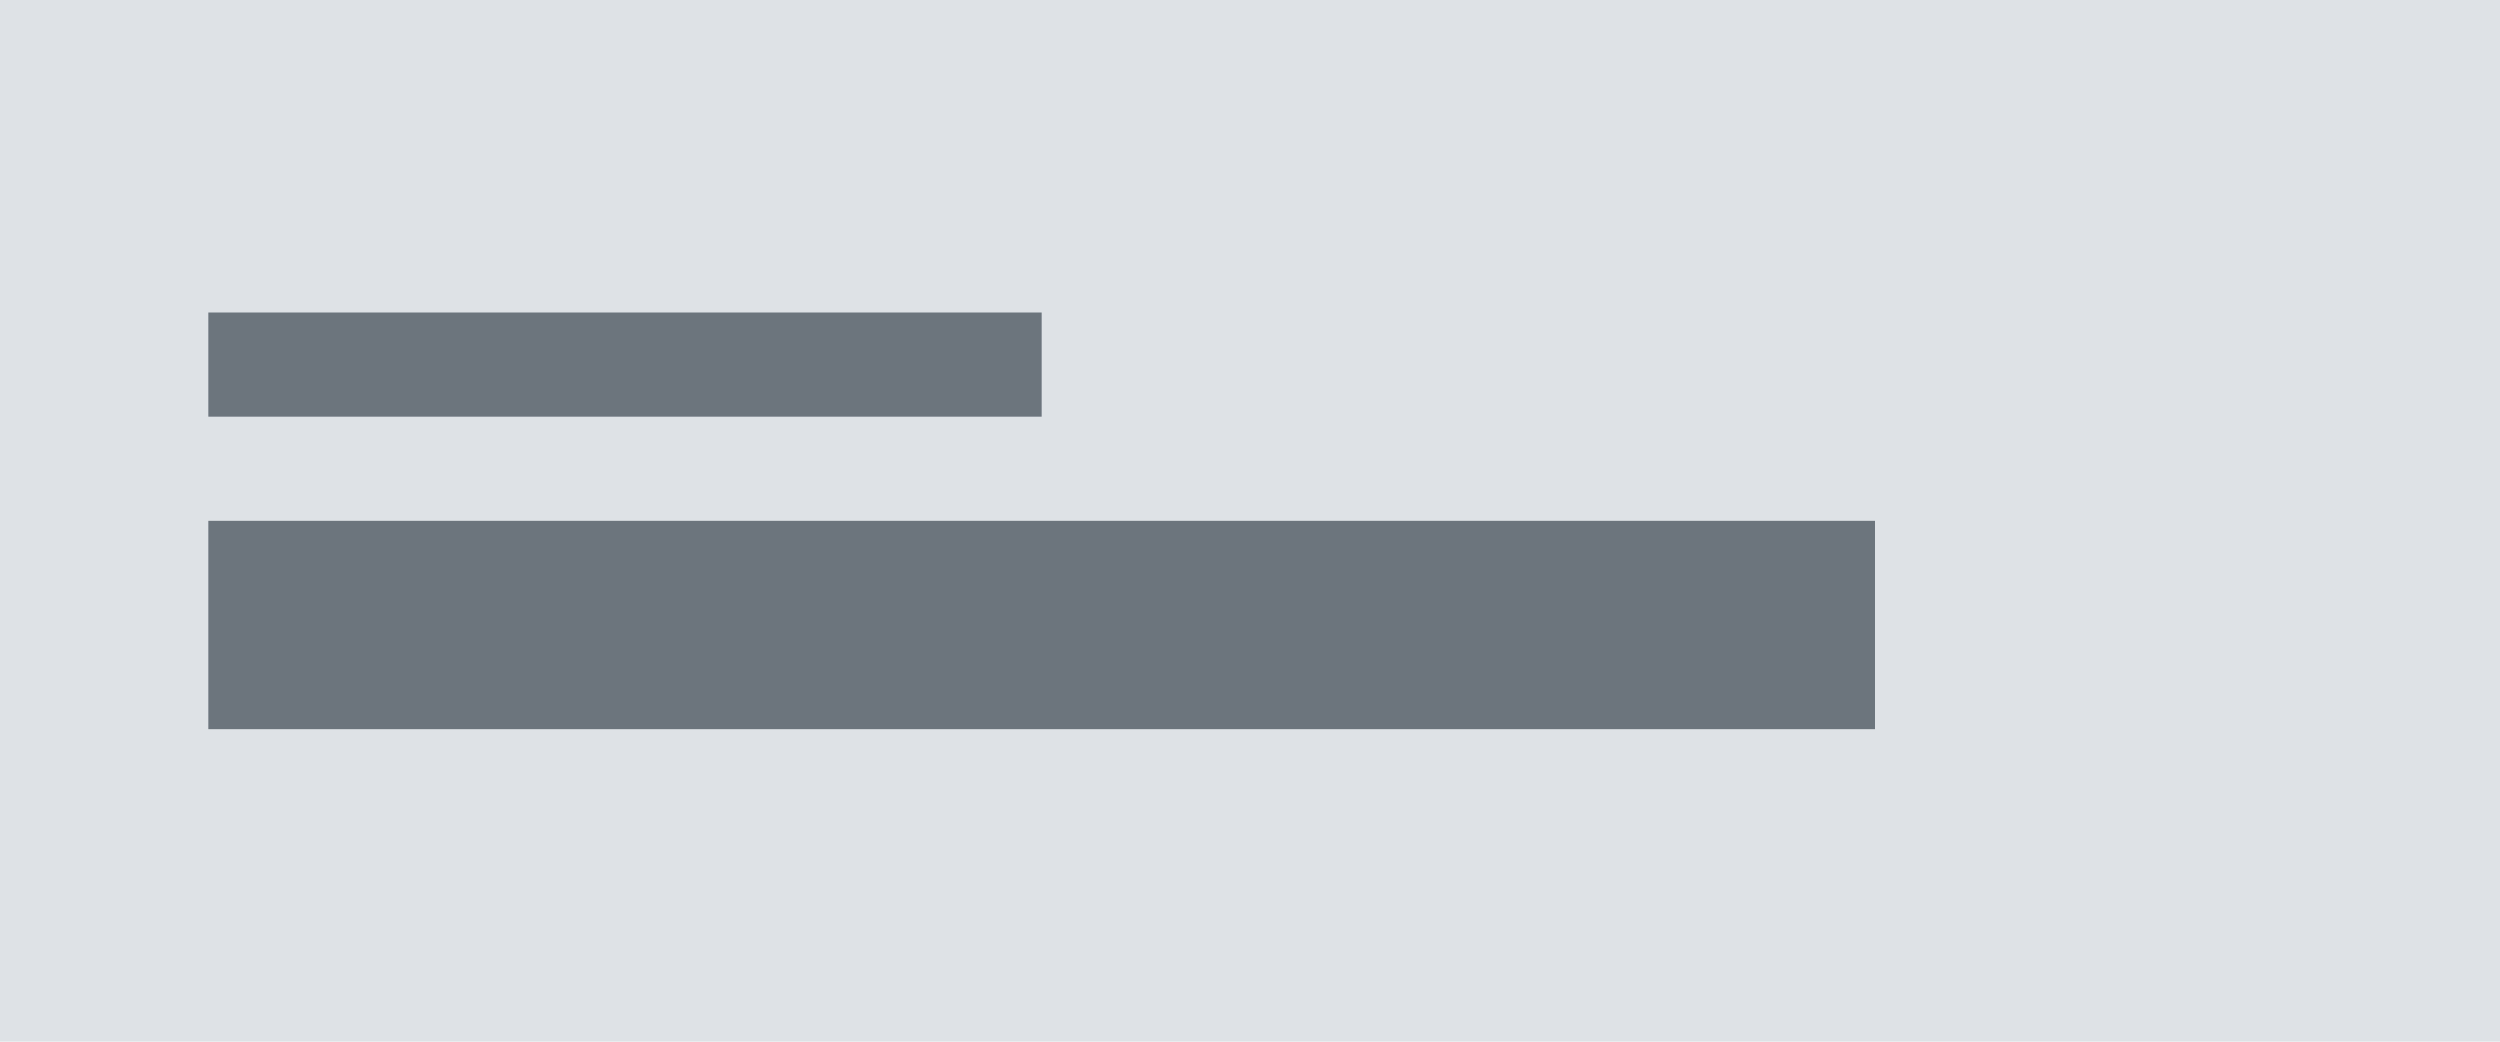
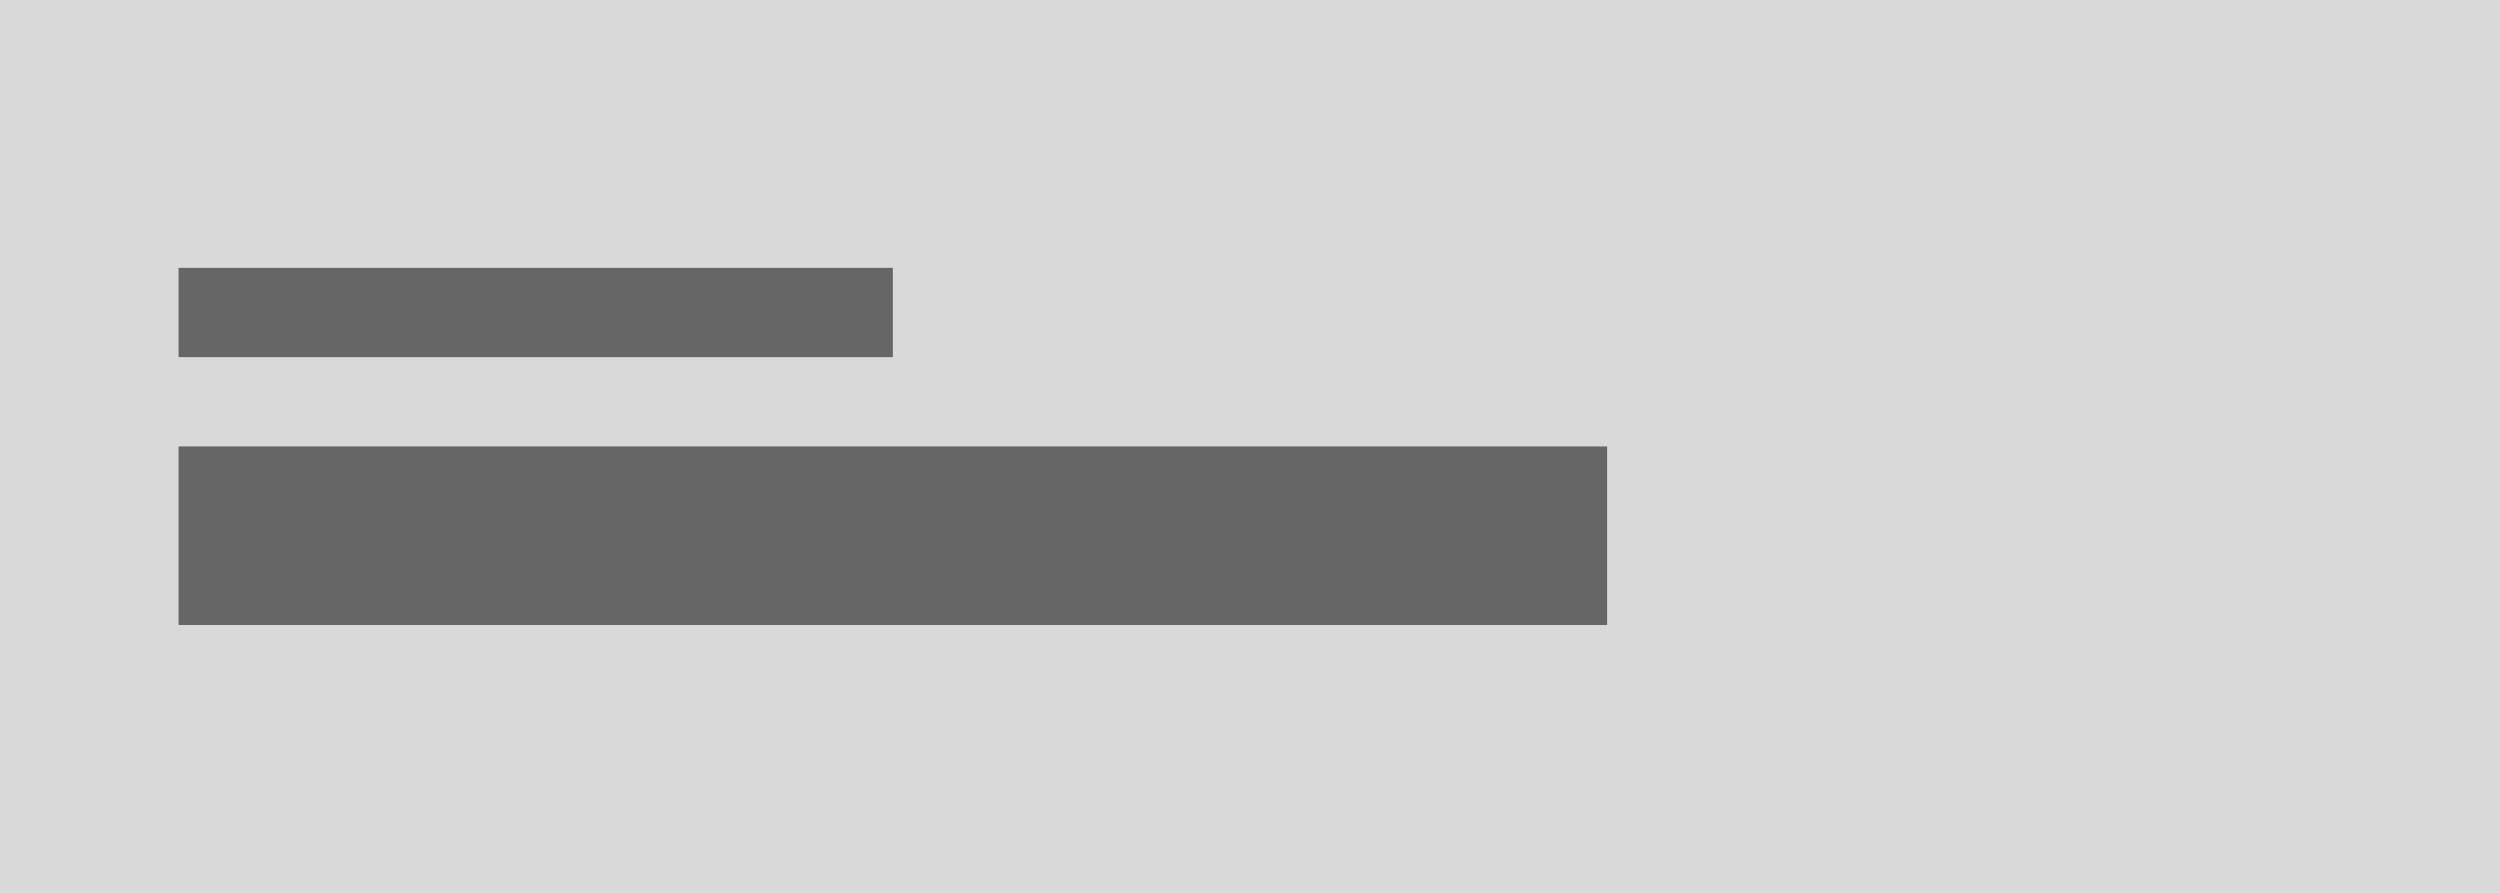
- <svg xmlns="http://www.w3.org/2000/svg" width="120" height="50" viewBox="0 0 120 50">
+ <svg xmlns="http://www.w3.org/2000/svg" width="140" height="50" viewBox="0 0 140 50">
  <g transform="translate(-1 -1)">
-     <path d="M0 0h120v50H0z" transform="translate(1 1)" fill="#dee2e6" />
-     <path d="M56 32H16v5H56z" transform="translate(-5 -16)" fill="#6c757d" />
-     <path d="M96 40H16V50H96z" transform="translate(-5 -14)" fill="#6c757d" />
+     <rect width="140" height="50" transform="translate(1 1)" fill="#d9d9d9" />
+     <path d="M56,32H16v5H56Z" transform="translate(-5 -16)" fill="#666" />
+     <path d="M96,40H16V50H96Z" transform="translate(-5 -14)" fill="#666" />
  </g>
</svg>
